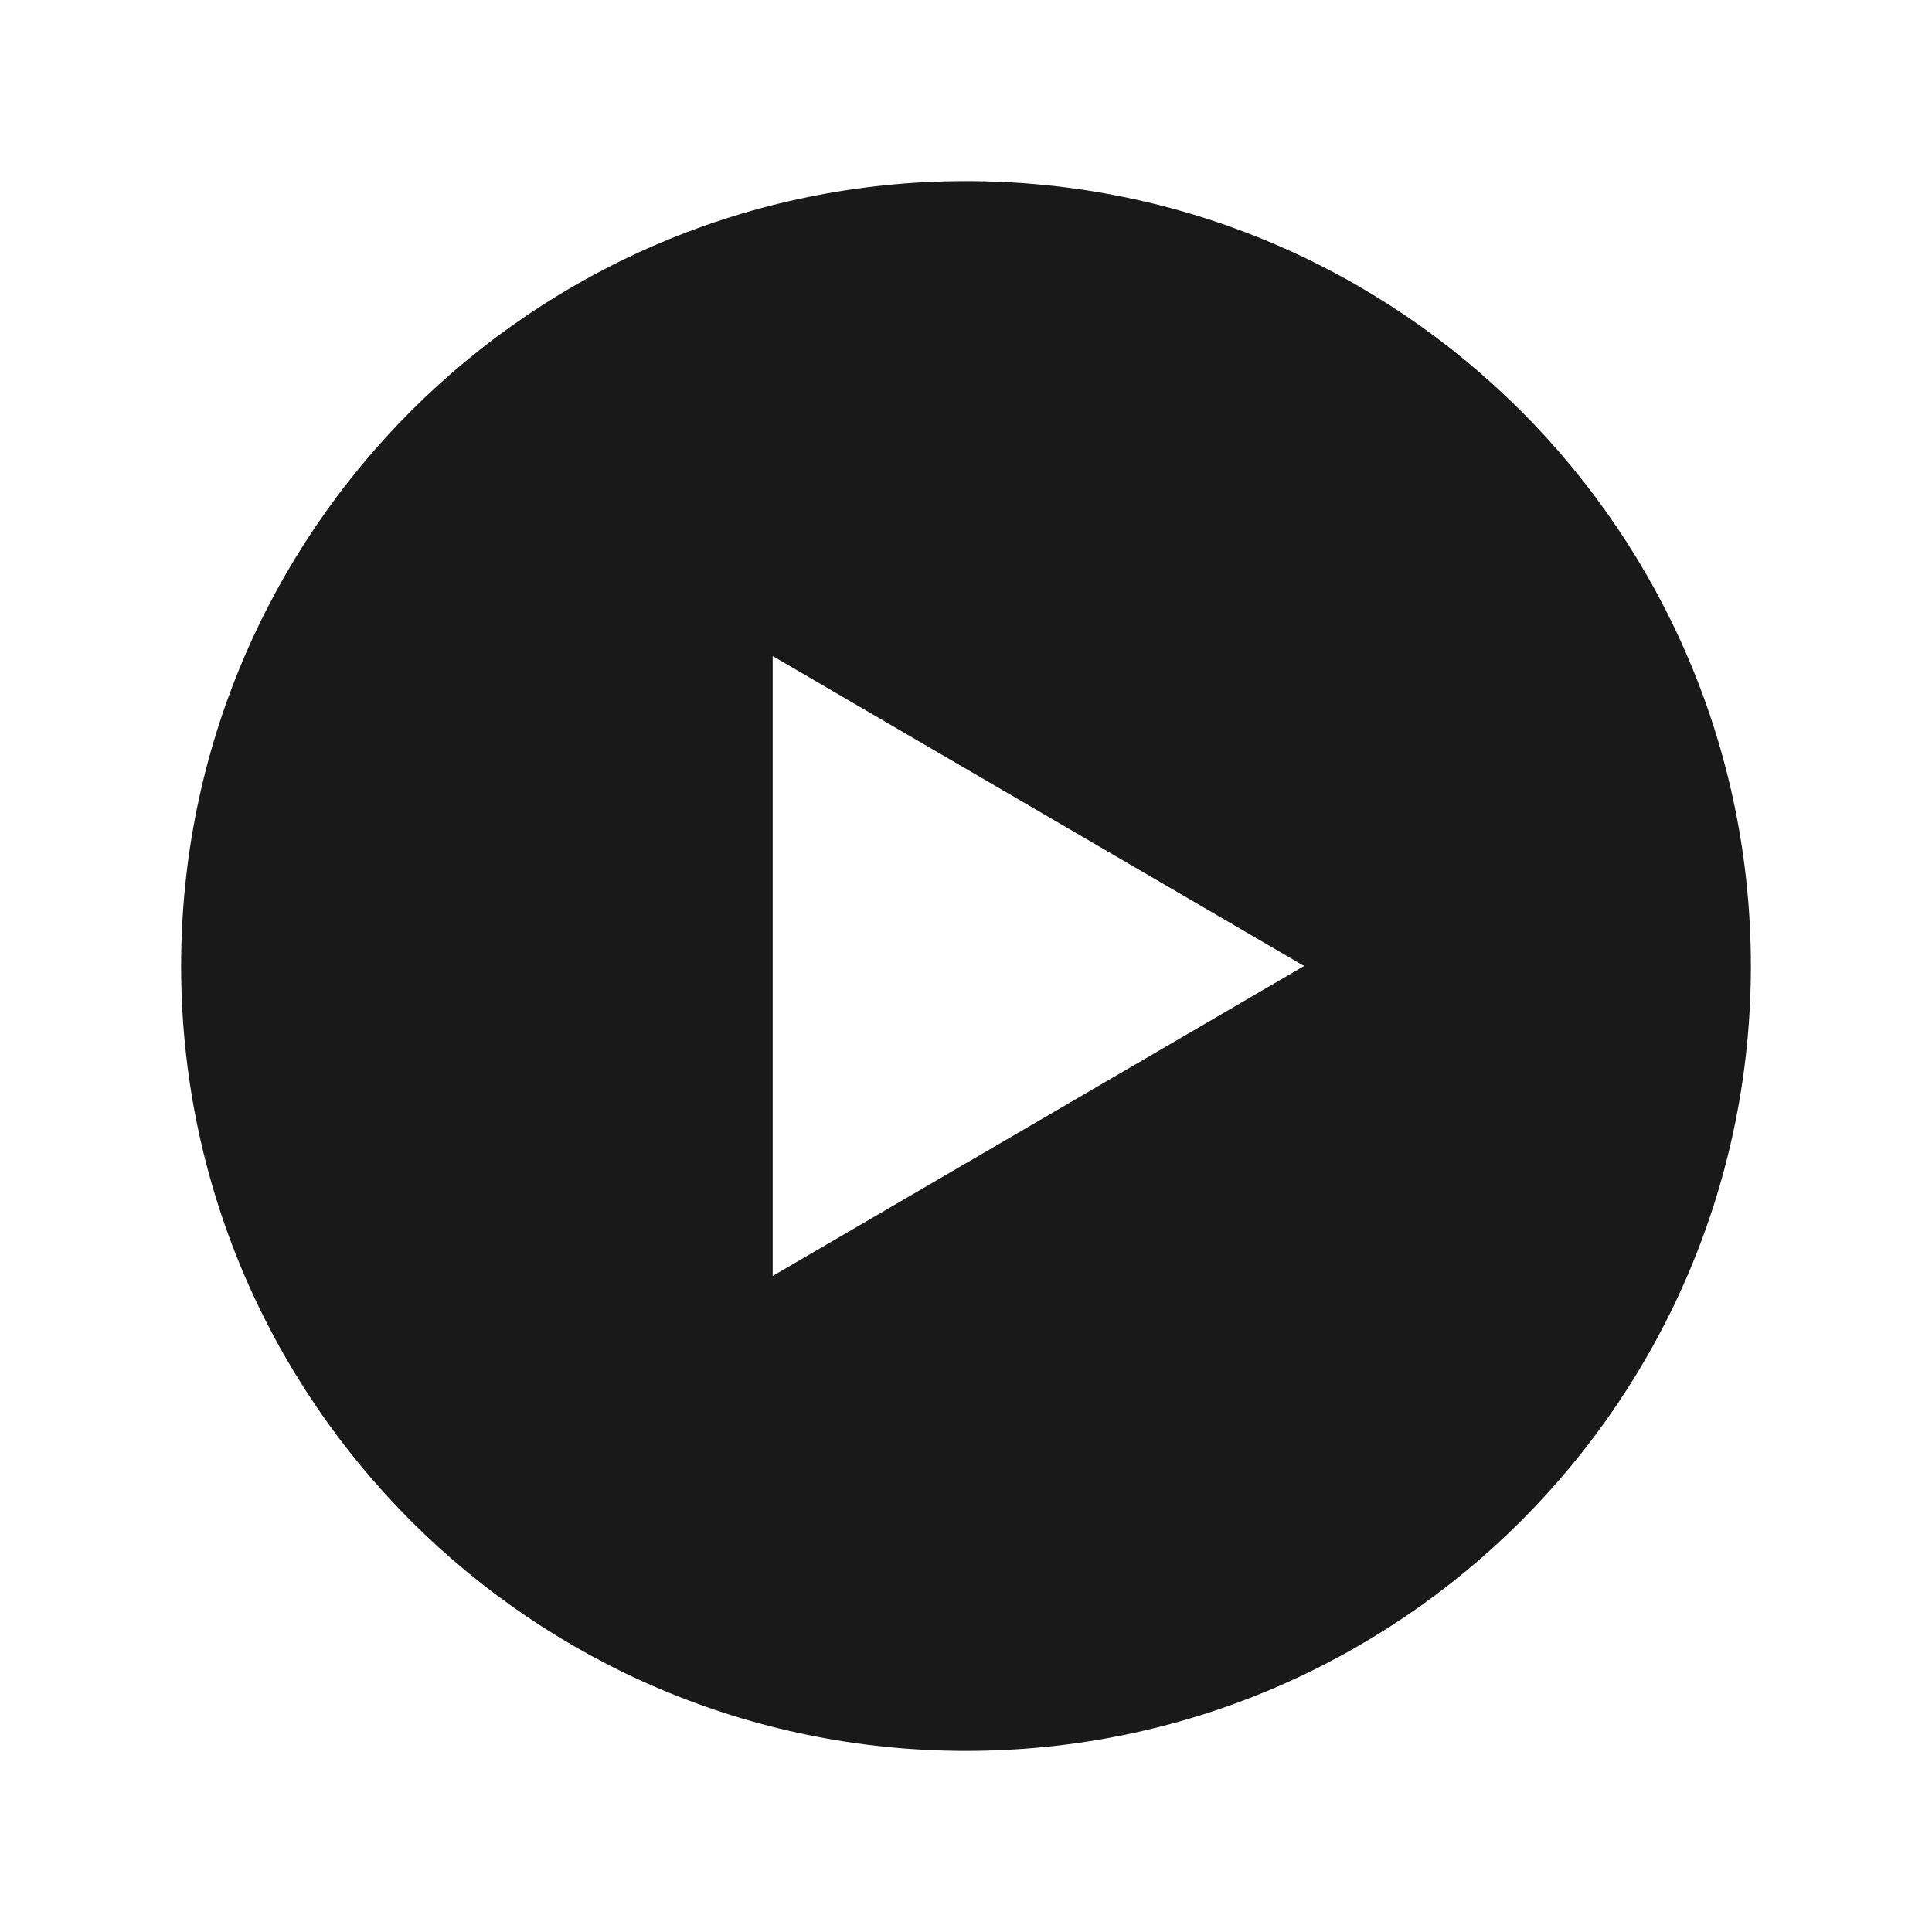
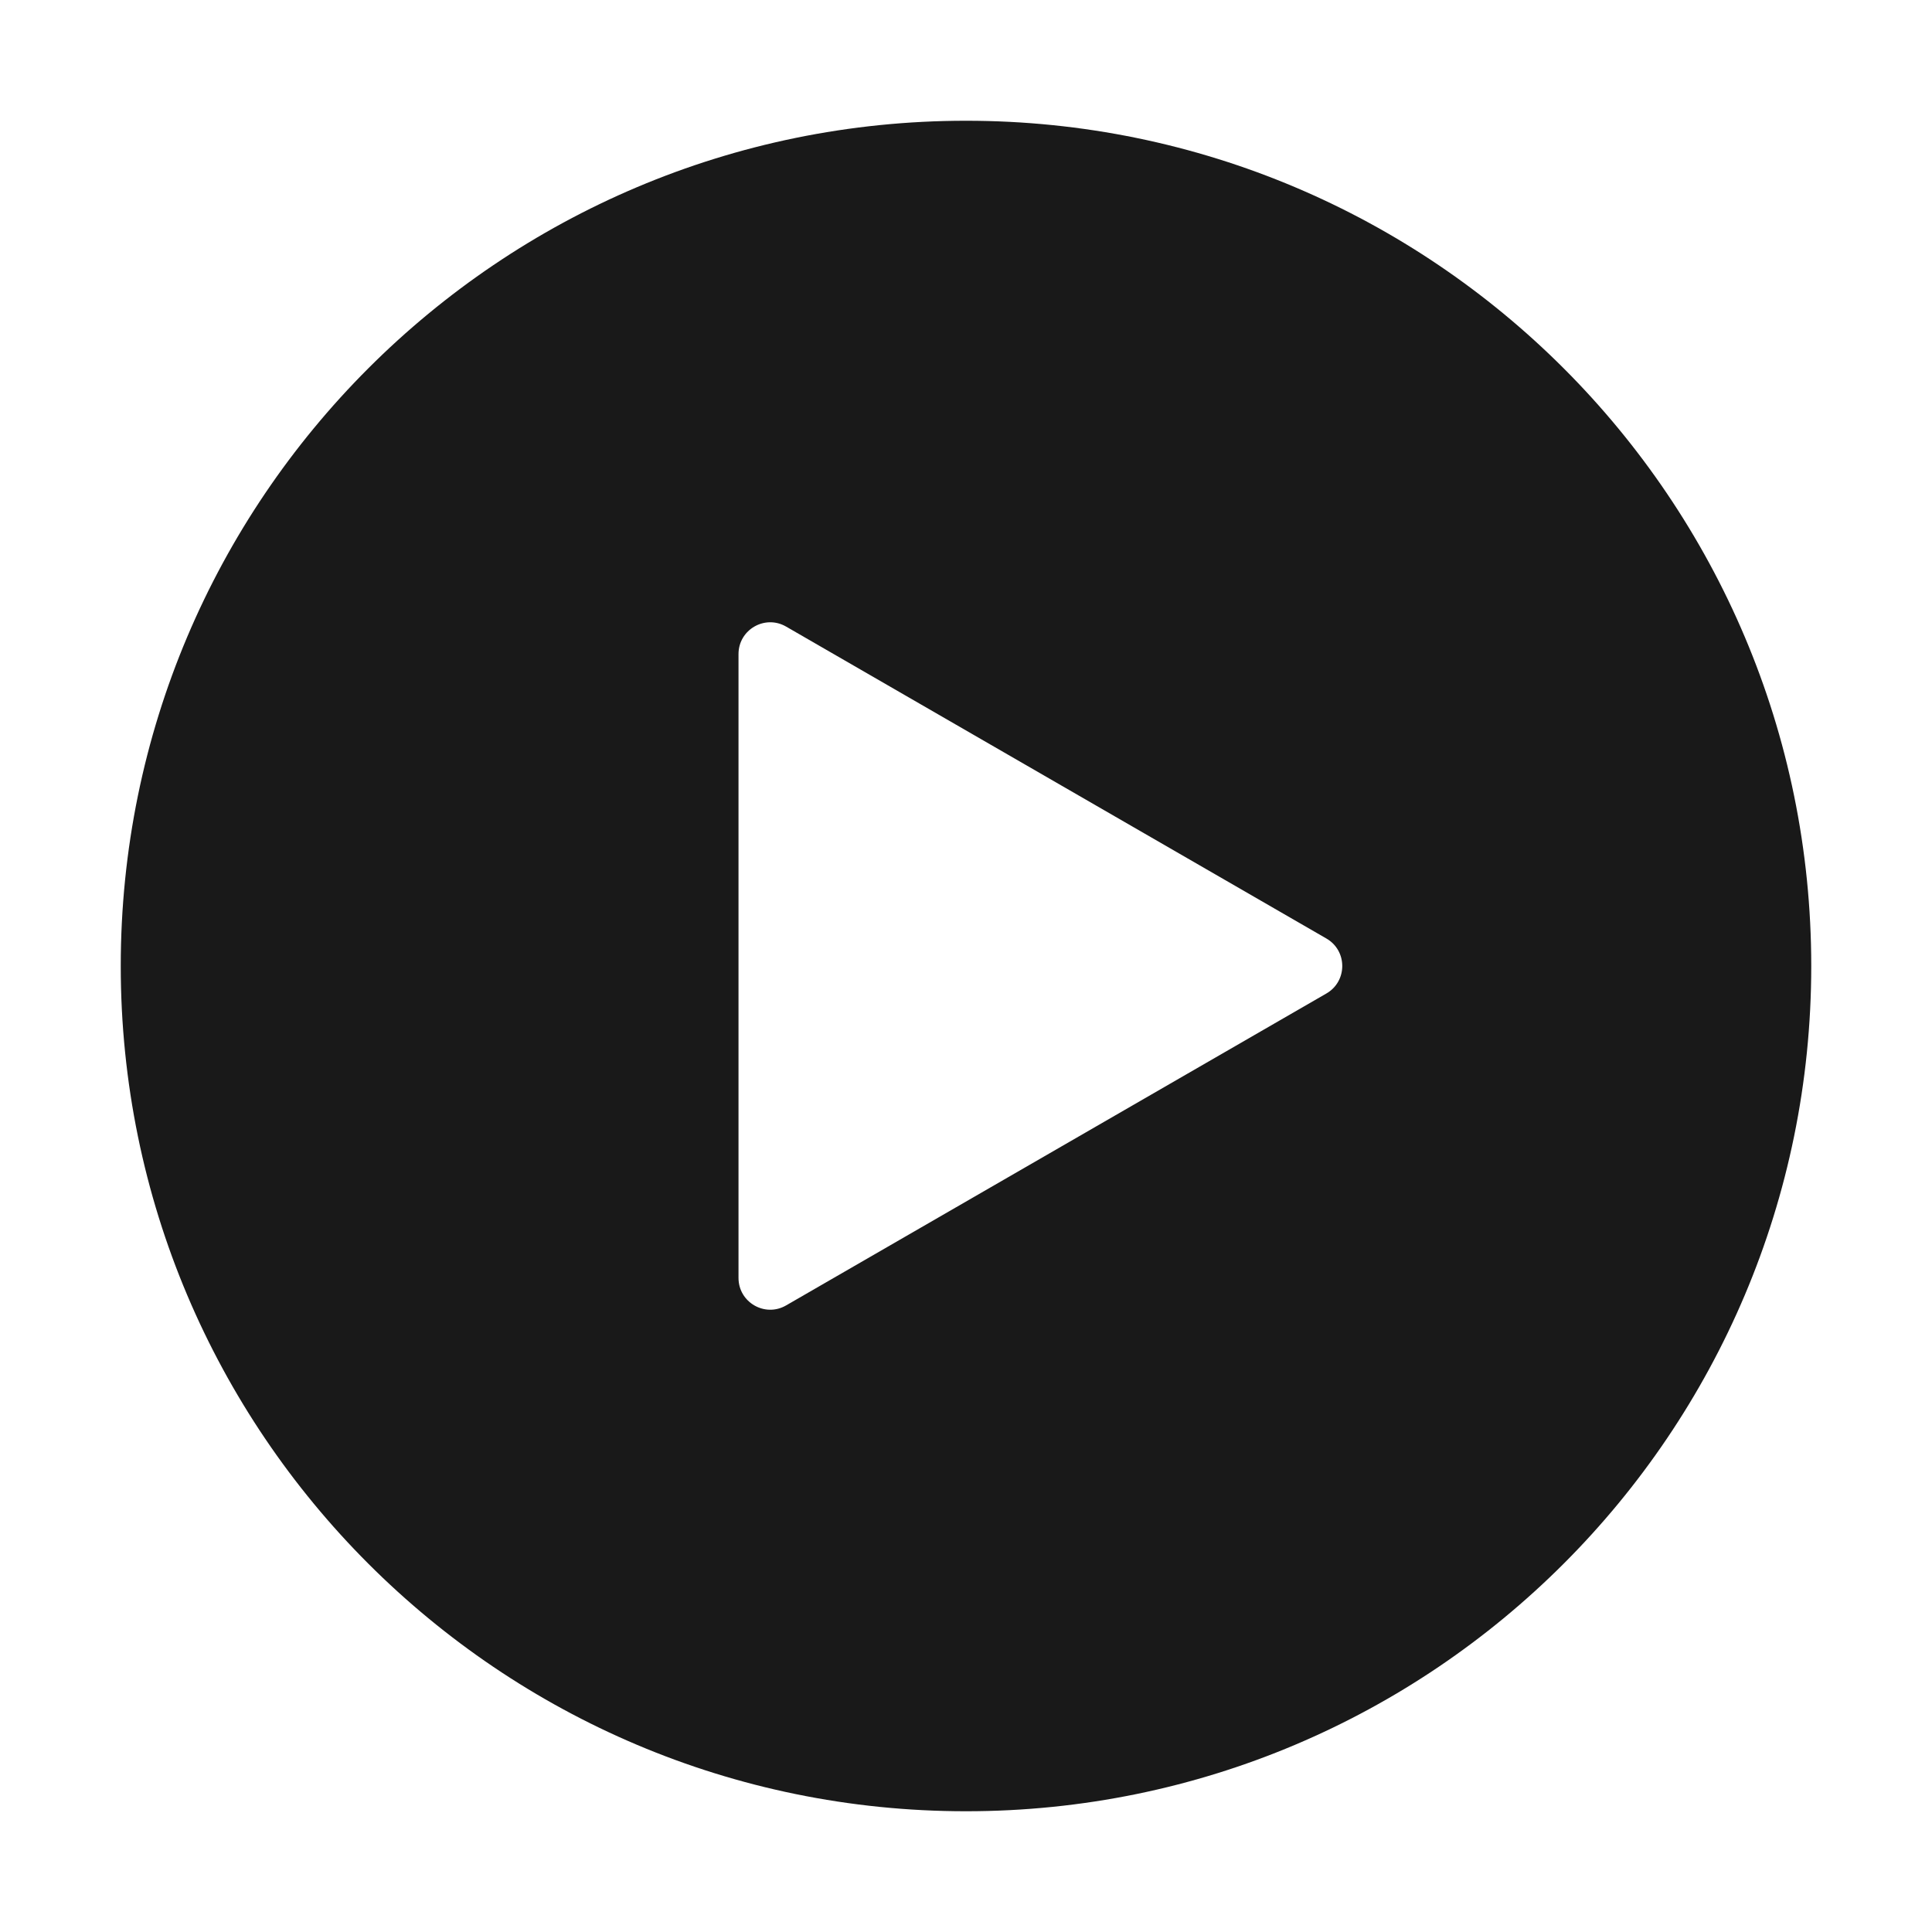
<svg xmlns="http://www.w3.org/2000/svg" width="16" height="16" viewBox="0 0 16 16" fill="none">
-   <path fill-rule="evenodd" clip-rule="evenodd" d="M14.5 8C14.5 4.41 11.59 1.5 8 1.5C4.41 1.5 1.5 4.41 1.5 8C1.5 11.59 4.41 14.5 8 14.5C11.59 14.5 14.5 11.59 14.5 8ZM6.399 10.567L10.8 8L6.399 5.433V10.567Z" fill="black" fill-opacity="0.9" />
+   <path fill-rule="evenodd" clip-rule="evenodd" d="M15 8C15 4.134 11.866 1 8 1C4.134 1 1 4.134 1 8C1 11.866 4.134 15 8 15C11.866 15 15 11.866 15 8ZM10.984 8.228C11.16 8.127 11.16 7.873 10.984 7.772L6.51 5.189C6.335 5.088 6.116 5.214 6.116 5.417L6.116 10.583C6.116 10.786 6.335 10.912 6.51 10.811L10.984 8.228Z" fill="black" fill-opacity="0.9" />
</svg>
